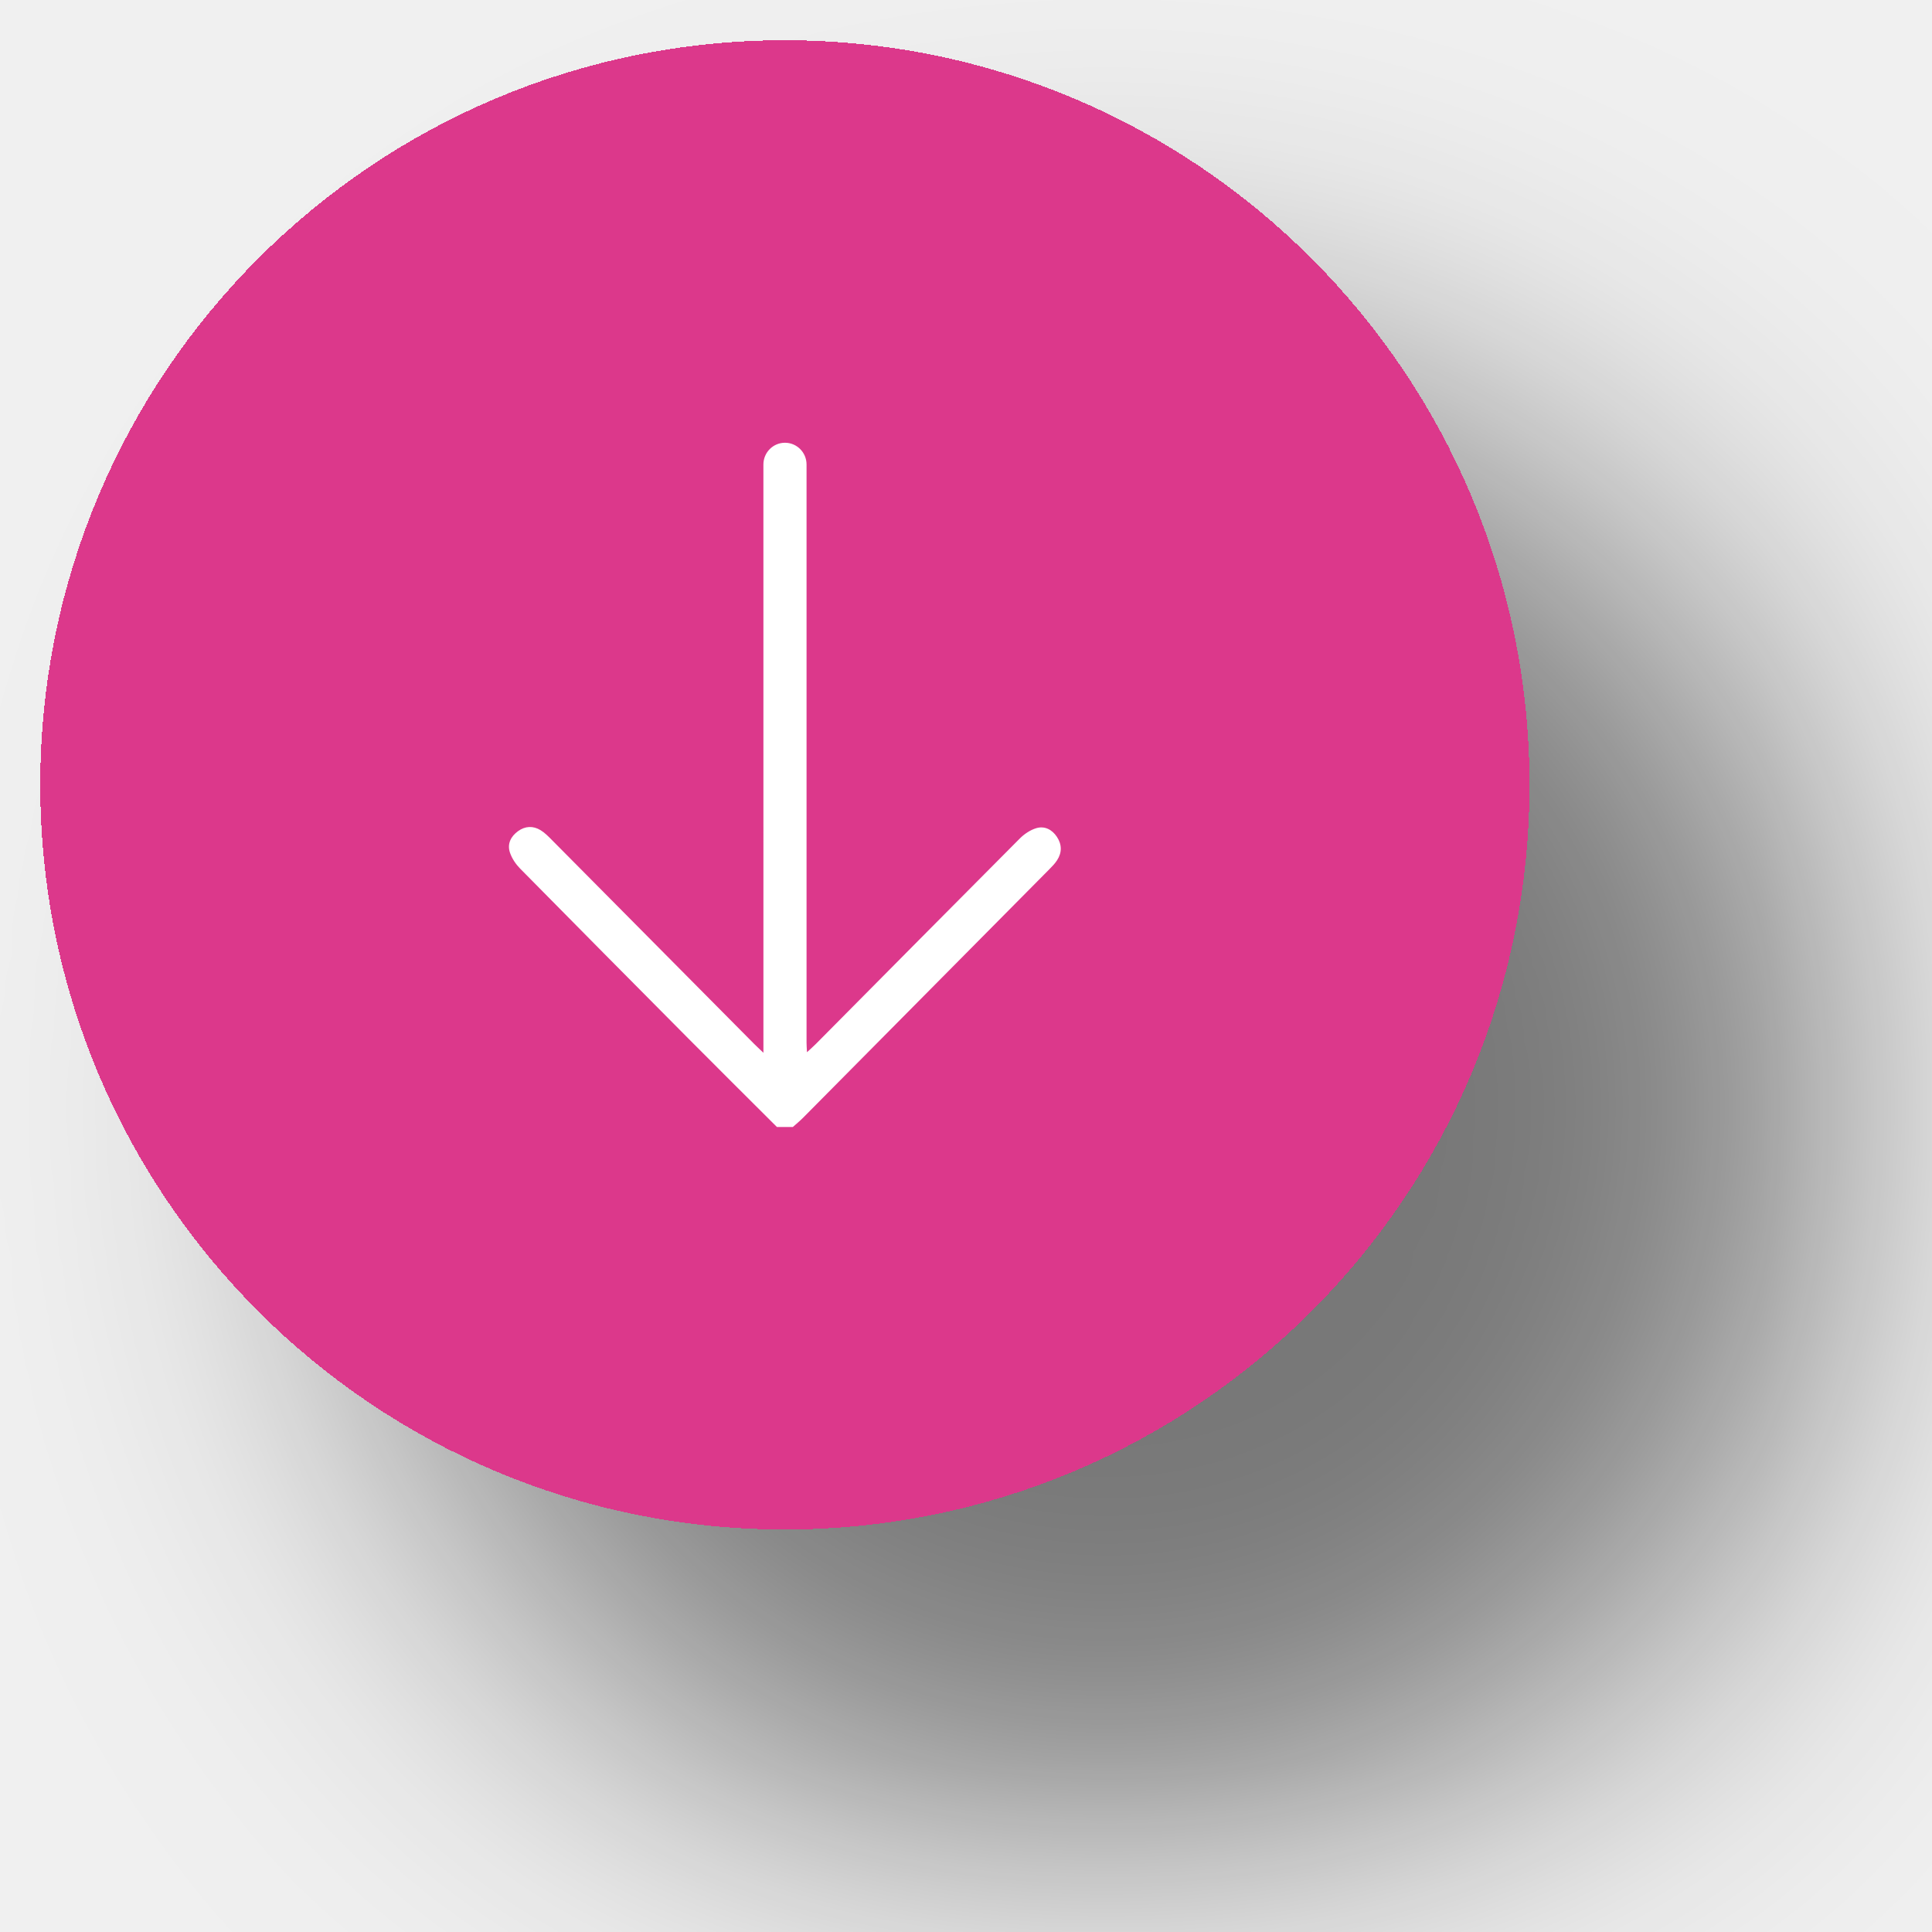
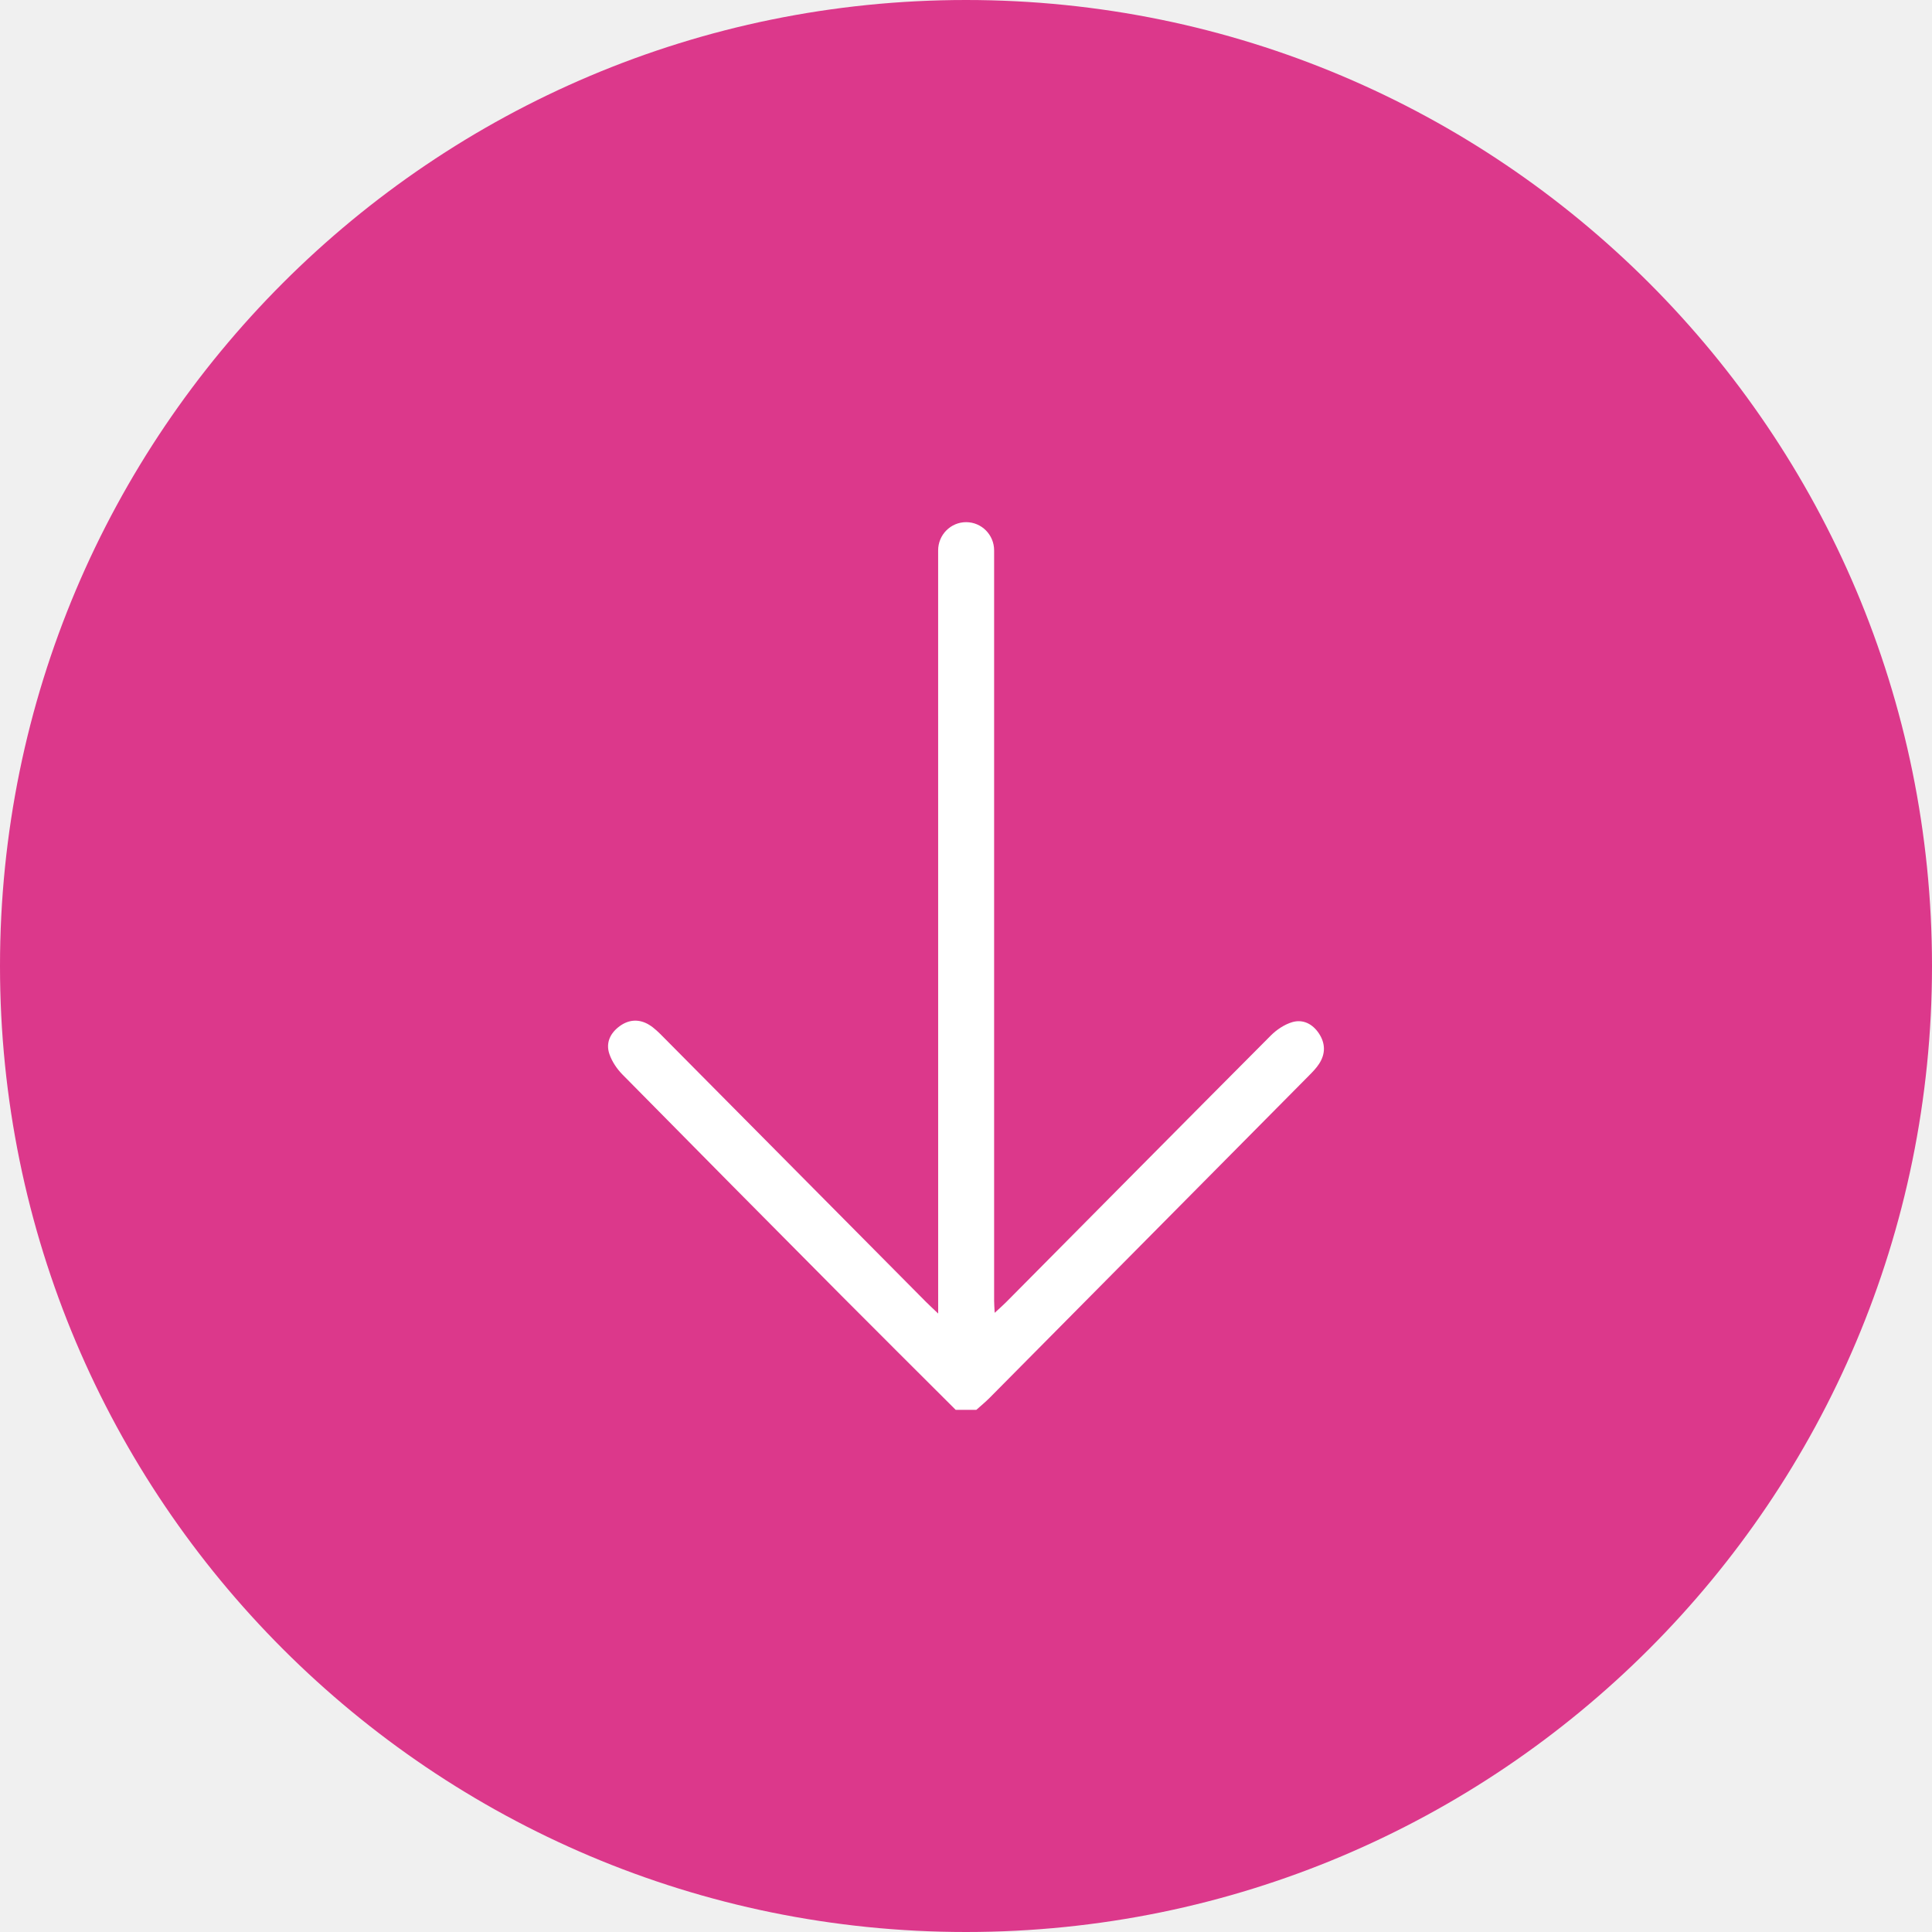
- <svg xmlns="http://www.w3.org/2000/svg" width="96" height="96" viewBox="0 0 96 96" fill="none">
-   <g filter="url(#filter0_d_50_793)">
-     <rect x="2" y="2" width="74" height="74" rx="37" fill="#DC388B" shape-rendering="crispEdges" />
-     <g clip-path="url(#clip0_50_793)">
-       <path d="M52.525 42.746C52.418 42.911 52.277 43.056 52.138 43.196C48.059 47.314 43.98 51.43 39.9 55.545C39.74 55.706 39.564 55.849 39.396 56H38.605C37.133 54.53 35.657 53.065 34.191 51.59C31.402 48.783 28.616 45.972 25.838 43.153C25.627 42.938 25.441 42.661 25.343 42.377C25.191 41.94 25.377 41.562 25.745 41.297C26.099 41.042 26.49 41.027 26.859 41.25C27.067 41.376 27.246 41.559 27.419 41.734C30.767 45.107 34.113 48.482 37.459 51.857C37.584 51.983 37.715 52.102 37.934 52.312V51.635C37.934 47.018 37.931 29.321 37.933 23.081C37.933 22.484 38.413 22 39.005 22C39.597 22 40.077 22.484 40.077 23.081C40.077 29.368 40.077 47.138 40.077 51.814C40.077 51.943 40.088 52.07 40.098 52.284C40.276 52.119 40.408 52.007 40.529 51.884C43.911 48.476 47.288 45.062 50.677 41.661C50.901 41.437 51.197 41.24 51.494 41.151C51.905 41.03 52.273 41.215 52.517 41.582C52.77 41.964 52.774 42.364 52.525 42.746Z" fill="white" />
-     </g>
+ <svg xmlns="http://www.w3.org/2000/svg" width="74" height="74" viewBox="0 0 74 74" fill="none">
+   <rect width="74" height="74" rx="37" fill="#DC388B" />
+   <g clip-path="url(#clip0_50_793)">
+     <path d="M50.525 40.746C50.418 40.911 50.277 41.056 50.138 41.196C46.059 45.314 41.98 49.43 37.9 53.545C37.74 53.706 37.564 53.849 37.396 54H36.605C35.133 52.53 33.657 51.065 32.191 49.59C29.402 46.783 26.616 43.972 23.838 41.153C23.627 40.938 23.441 40.661 23.343 40.377C23.191 39.94 23.377 39.562 23.745 39.297C24.099 39.042 24.49 39.027 24.859 39.25C25.067 39.376 25.246 39.559 25.419 39.734C28.767 43.107 32.113 46.482 35.459 49.857C35.584 49.983 35.715 50.102 35.934 50.312V49.635C35.934 45.018 35.931 27.321 35.933 21.081C35.933 20.484 36.413 20 37.005 20C37.597 20 38.077 20.484 38.077 21.081C38.077 27.368 38.077 45.138 38.077 49.814C38.077 49.943 38.088 50.07 38.098 50.284C38.276 50.119 38.408 50.007 38.529 49.884C41.911 46.476 45.288 43.062 48.677 39.661C48.901 39.437 49.197 39.24 49.494 39.151C49.905 39.03 50.273 39.215 50.517 39.582C50.77 39.964 50.774 40.364 50.525 40.746Z" fill="white" />
  </g>
  <defs>
-     <filter id="filter0_d_50_793" x="0" y="0" width="110" height="110" filterUnits="userSpaceOnUse" color-interpolation-filters="sRGB">
-       <feFlood flood-opacity="0" result="BackgroundImageFix" />
-       <feColorMatrix in="SourceAlpha" type="matrix" values="0 0 0 0 0 0 0 0 0 0 0 0 0 0 0 0 0 0 127 0" result="hardAlpha" />
-       <feOffset dx="16" dy="16" />
-       <feGaussianBlur stdDeviation="9" />
-       <feComposite in2="hardAlpha" operator="out" />
-       <feColorMatrix type="matrix" values="0 0 0 0 0 0 0 0 0 0 0 0 0 0 0 0 0 0 0.5 0" />
-       <feBlend mode="normal" in2="BackgroundImageFix" result="effect1_dropShadow_50_793" />
-       <feBlend mode="normal" in="SourceGraphic" in2="effect1_dropShadow_50_793" result="shape" />
-     </filter>
    <clipPath id="clip0_50_793">
-       <rect width="27.419" height="34" fill="white" transform="translate(25.2903 22)" />
+       <rect width="27.419" height="34" fill="white" transform="translate(23.2903 20)" />
    </clipPath>
  </defs>
</svg>
